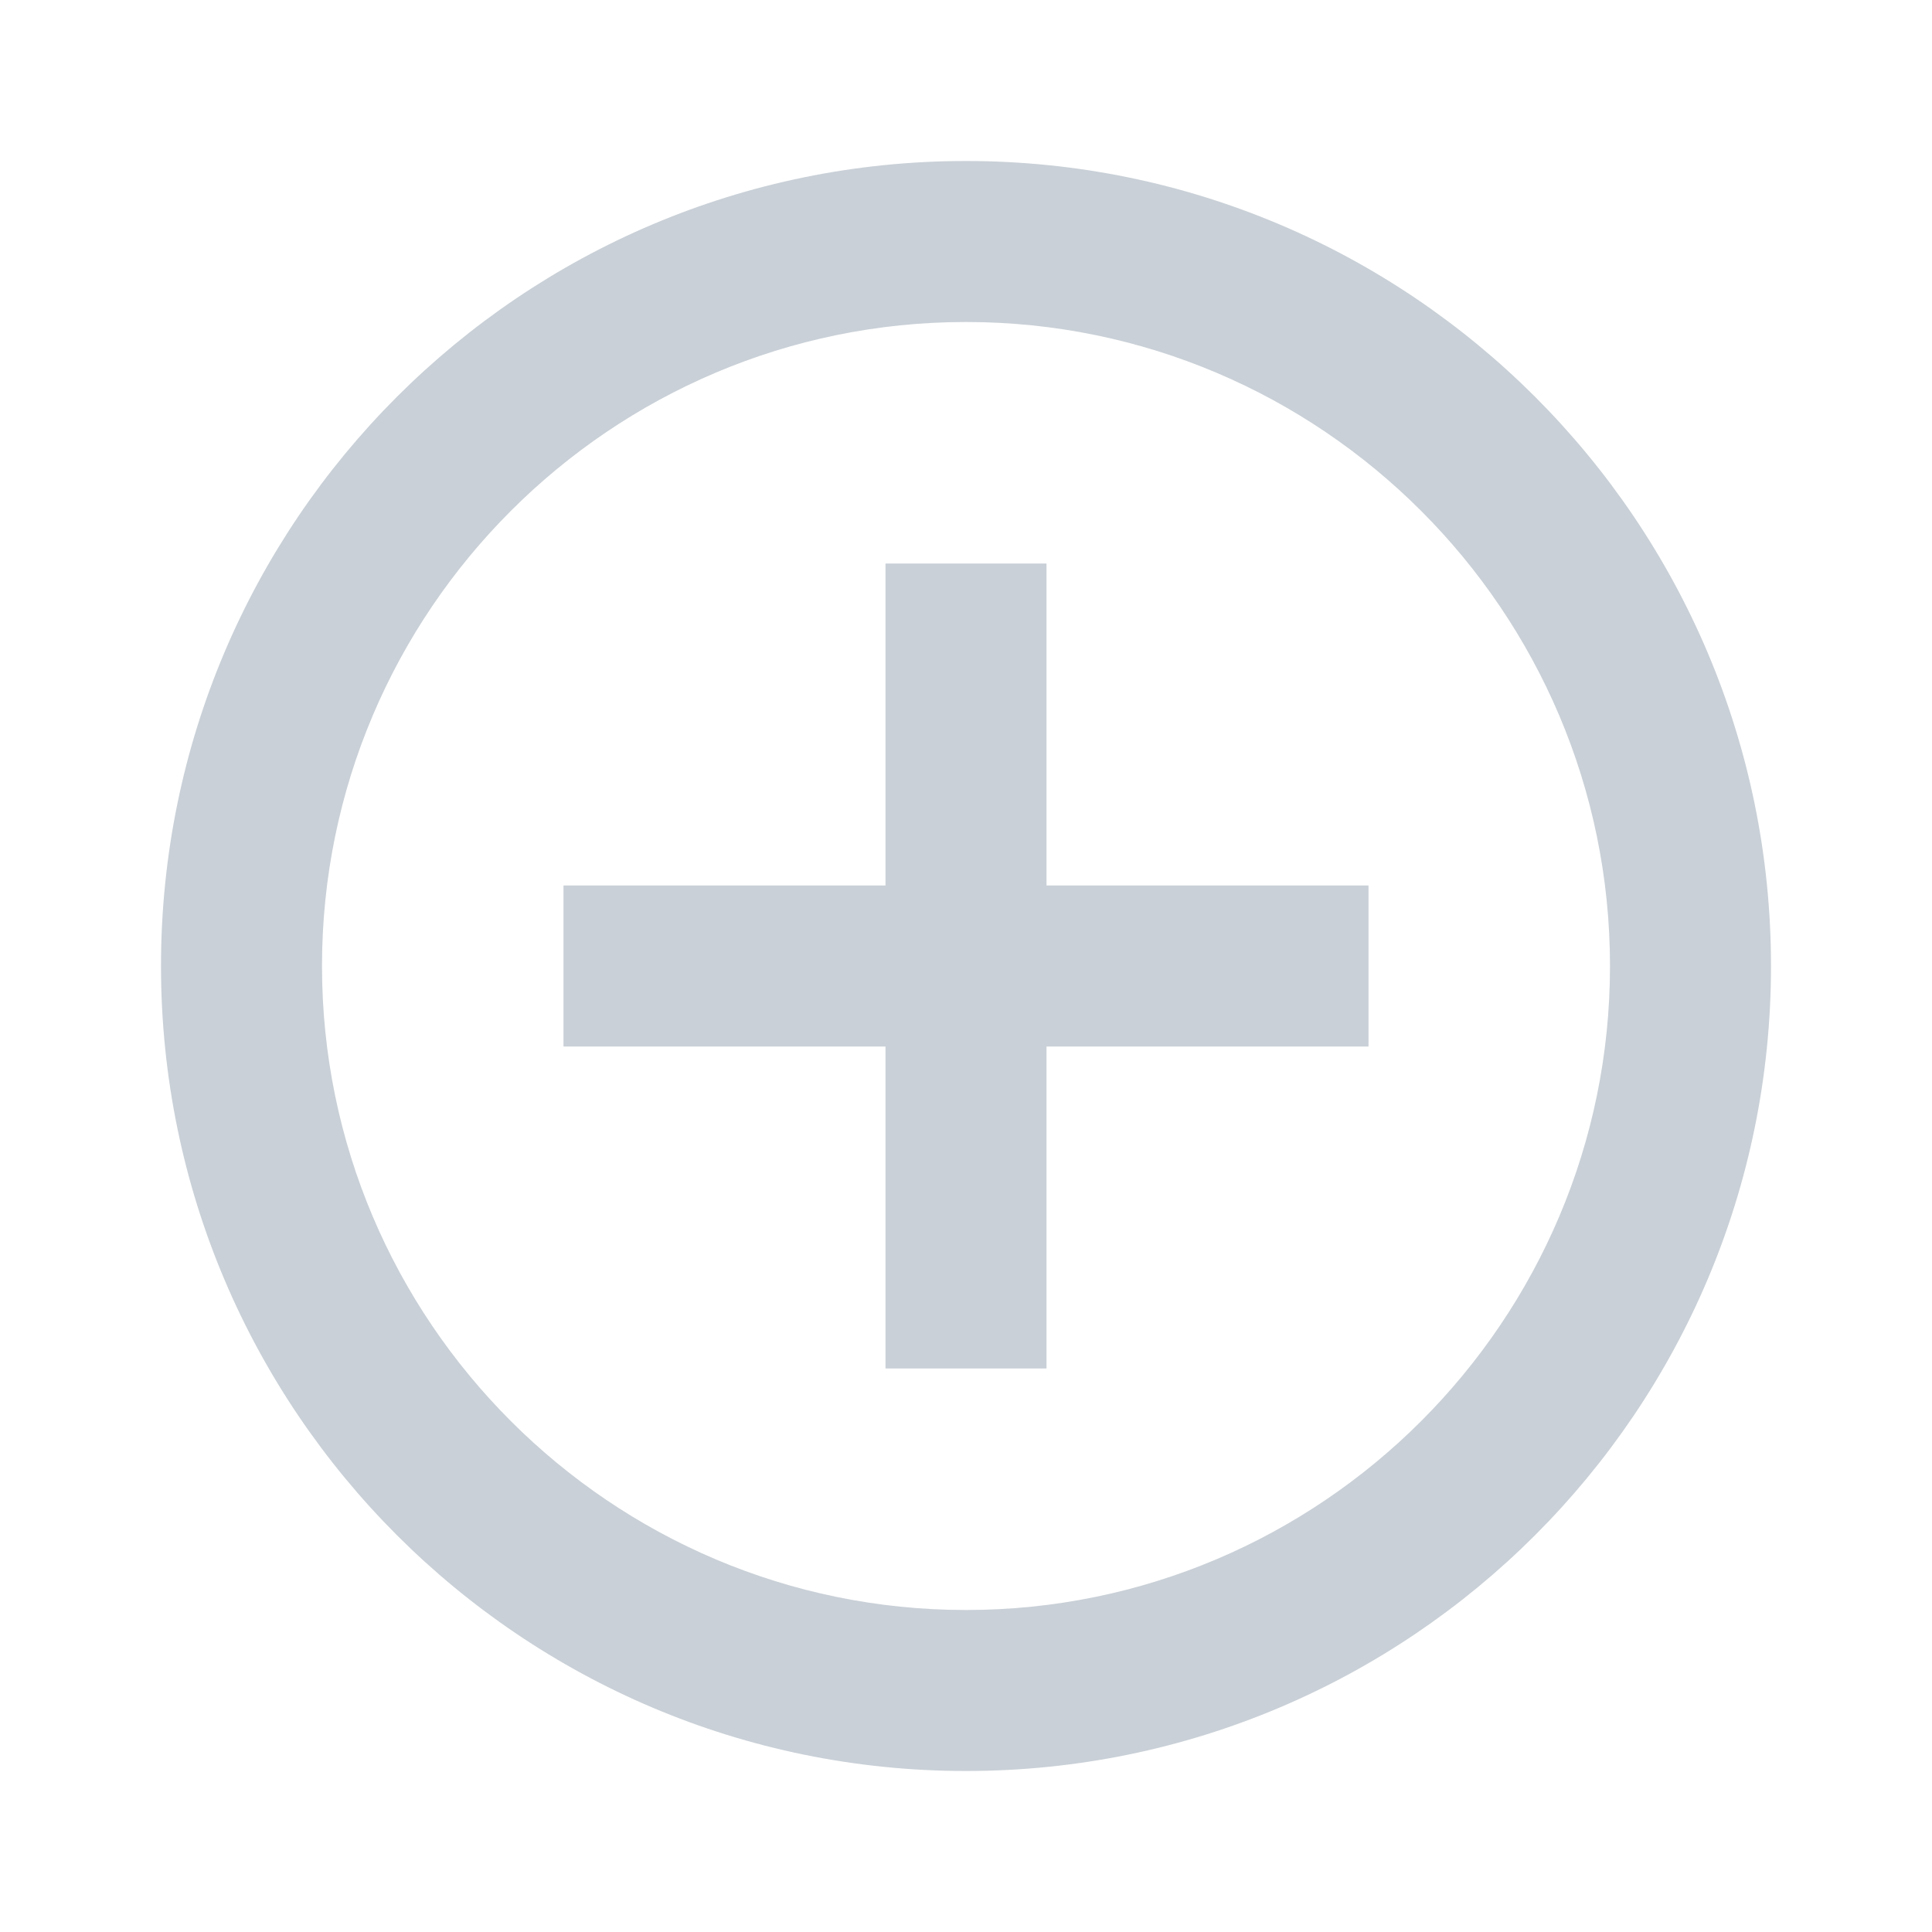
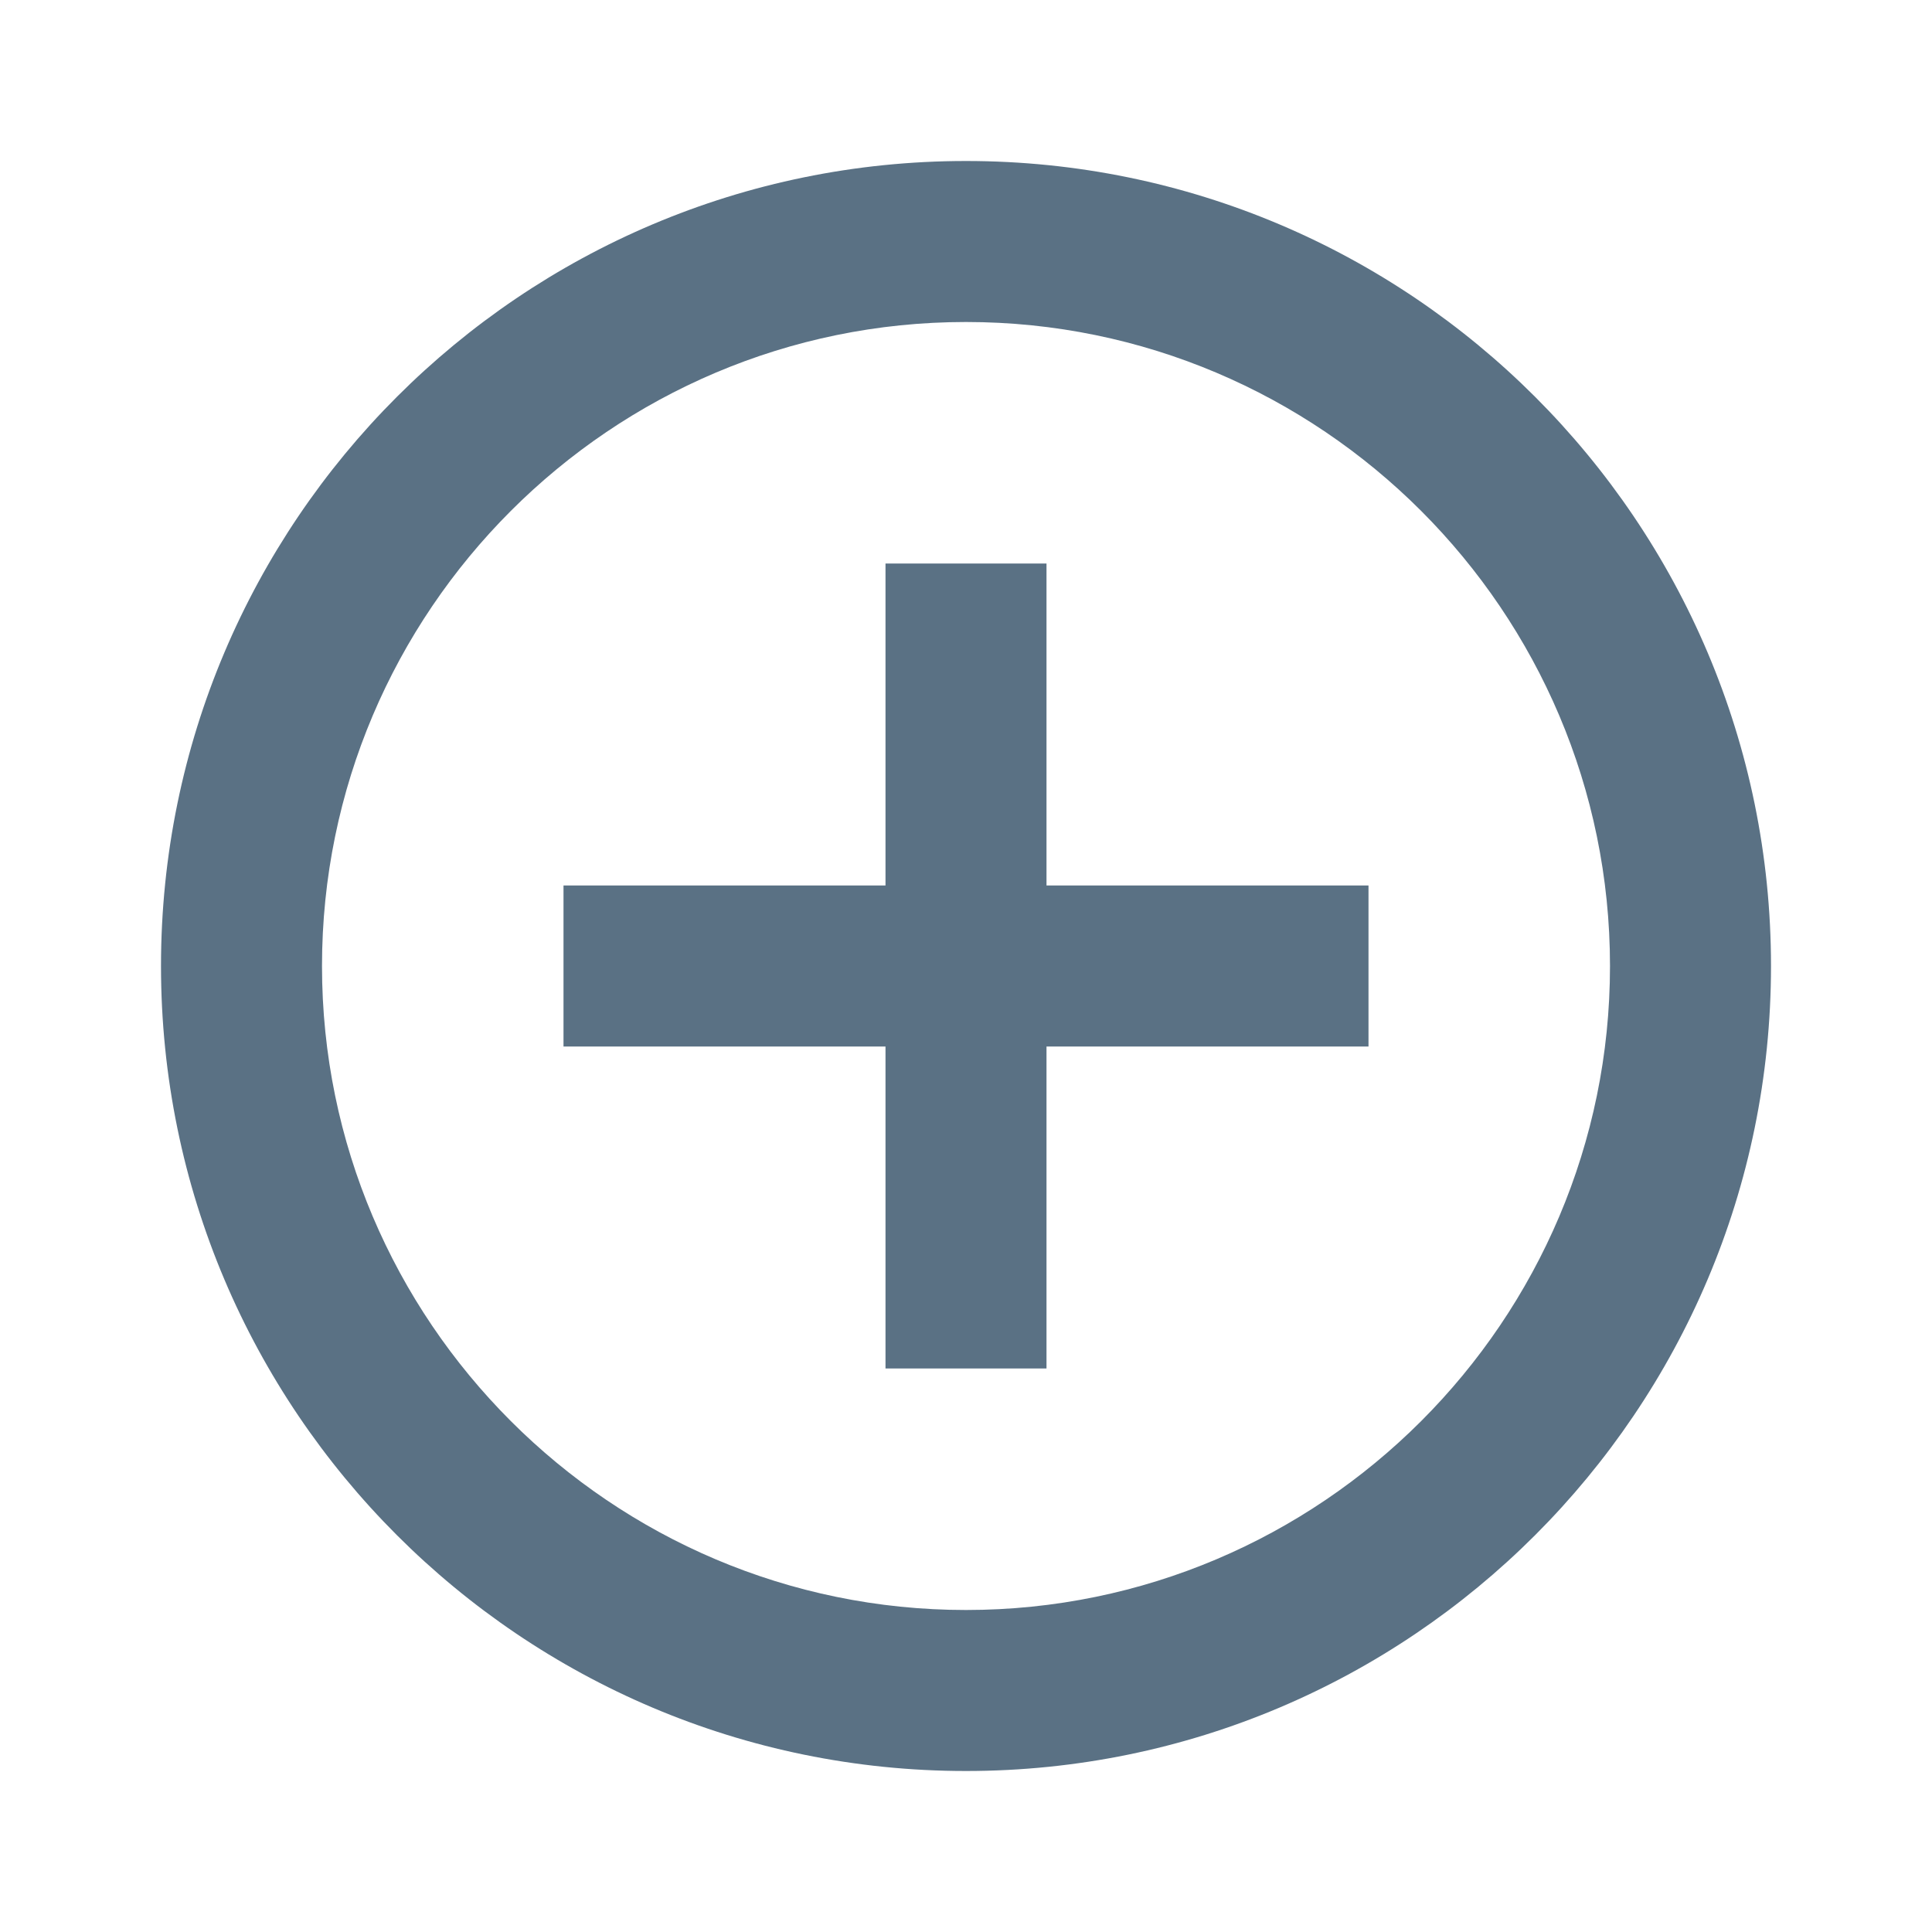
- <svg xmlns="http://www.w3.org/2000/svg" viewBox="0 0 24 24" fill="#C9D0D7" width="24px" height="24px">
+ <svg xmlns="http://www.w3.org/2000/svg" viewBox="0 0 24 24" fill="#5a7184" width="24px" height="24px">
  <path d="M0 0h24v24H0z" fill="none" />
  <path d="M13 7h-2v4H7v2h4v4h2v-4h4v-2h-4V7zm-1-5C6.48 2 2 6.48 2 12s4.48 10 10 10 10-4.48 10-10S17.52 2 12 2zm0 18c-4.41 0-8-3.59-8-8s3.59-8 8-8 8 3.59 8 8-3.59 8-8 8z" />
</svg>
